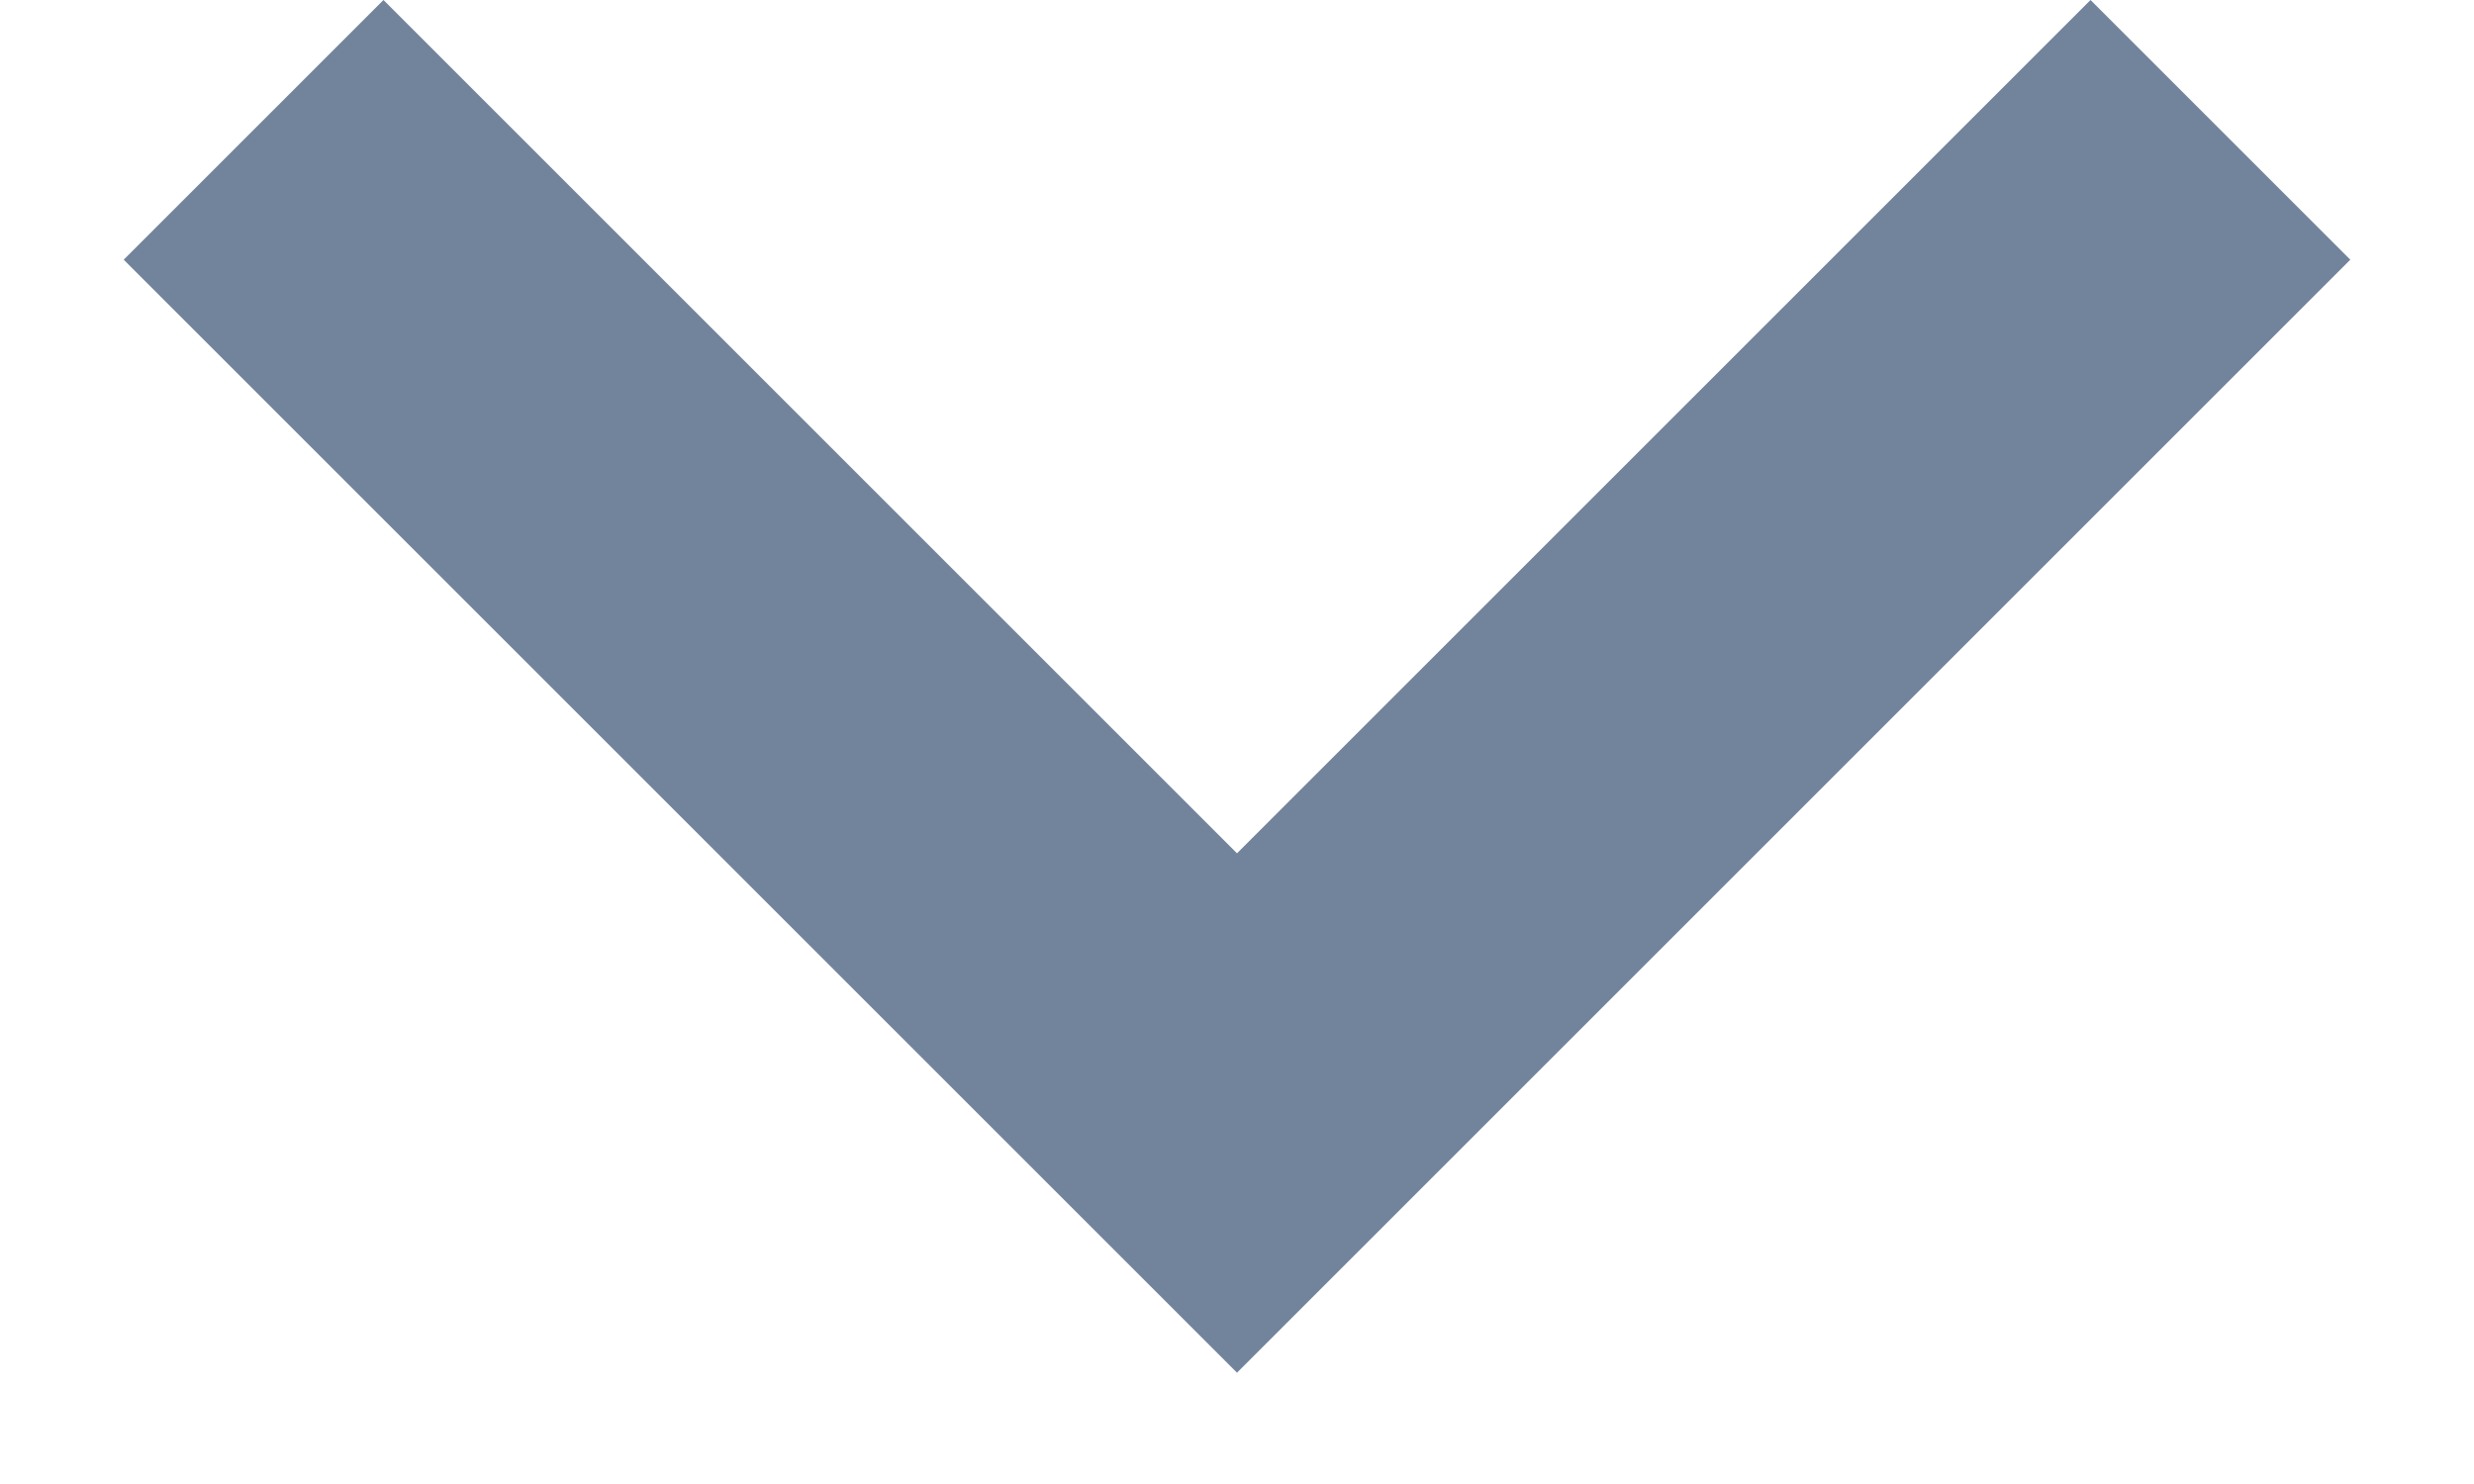
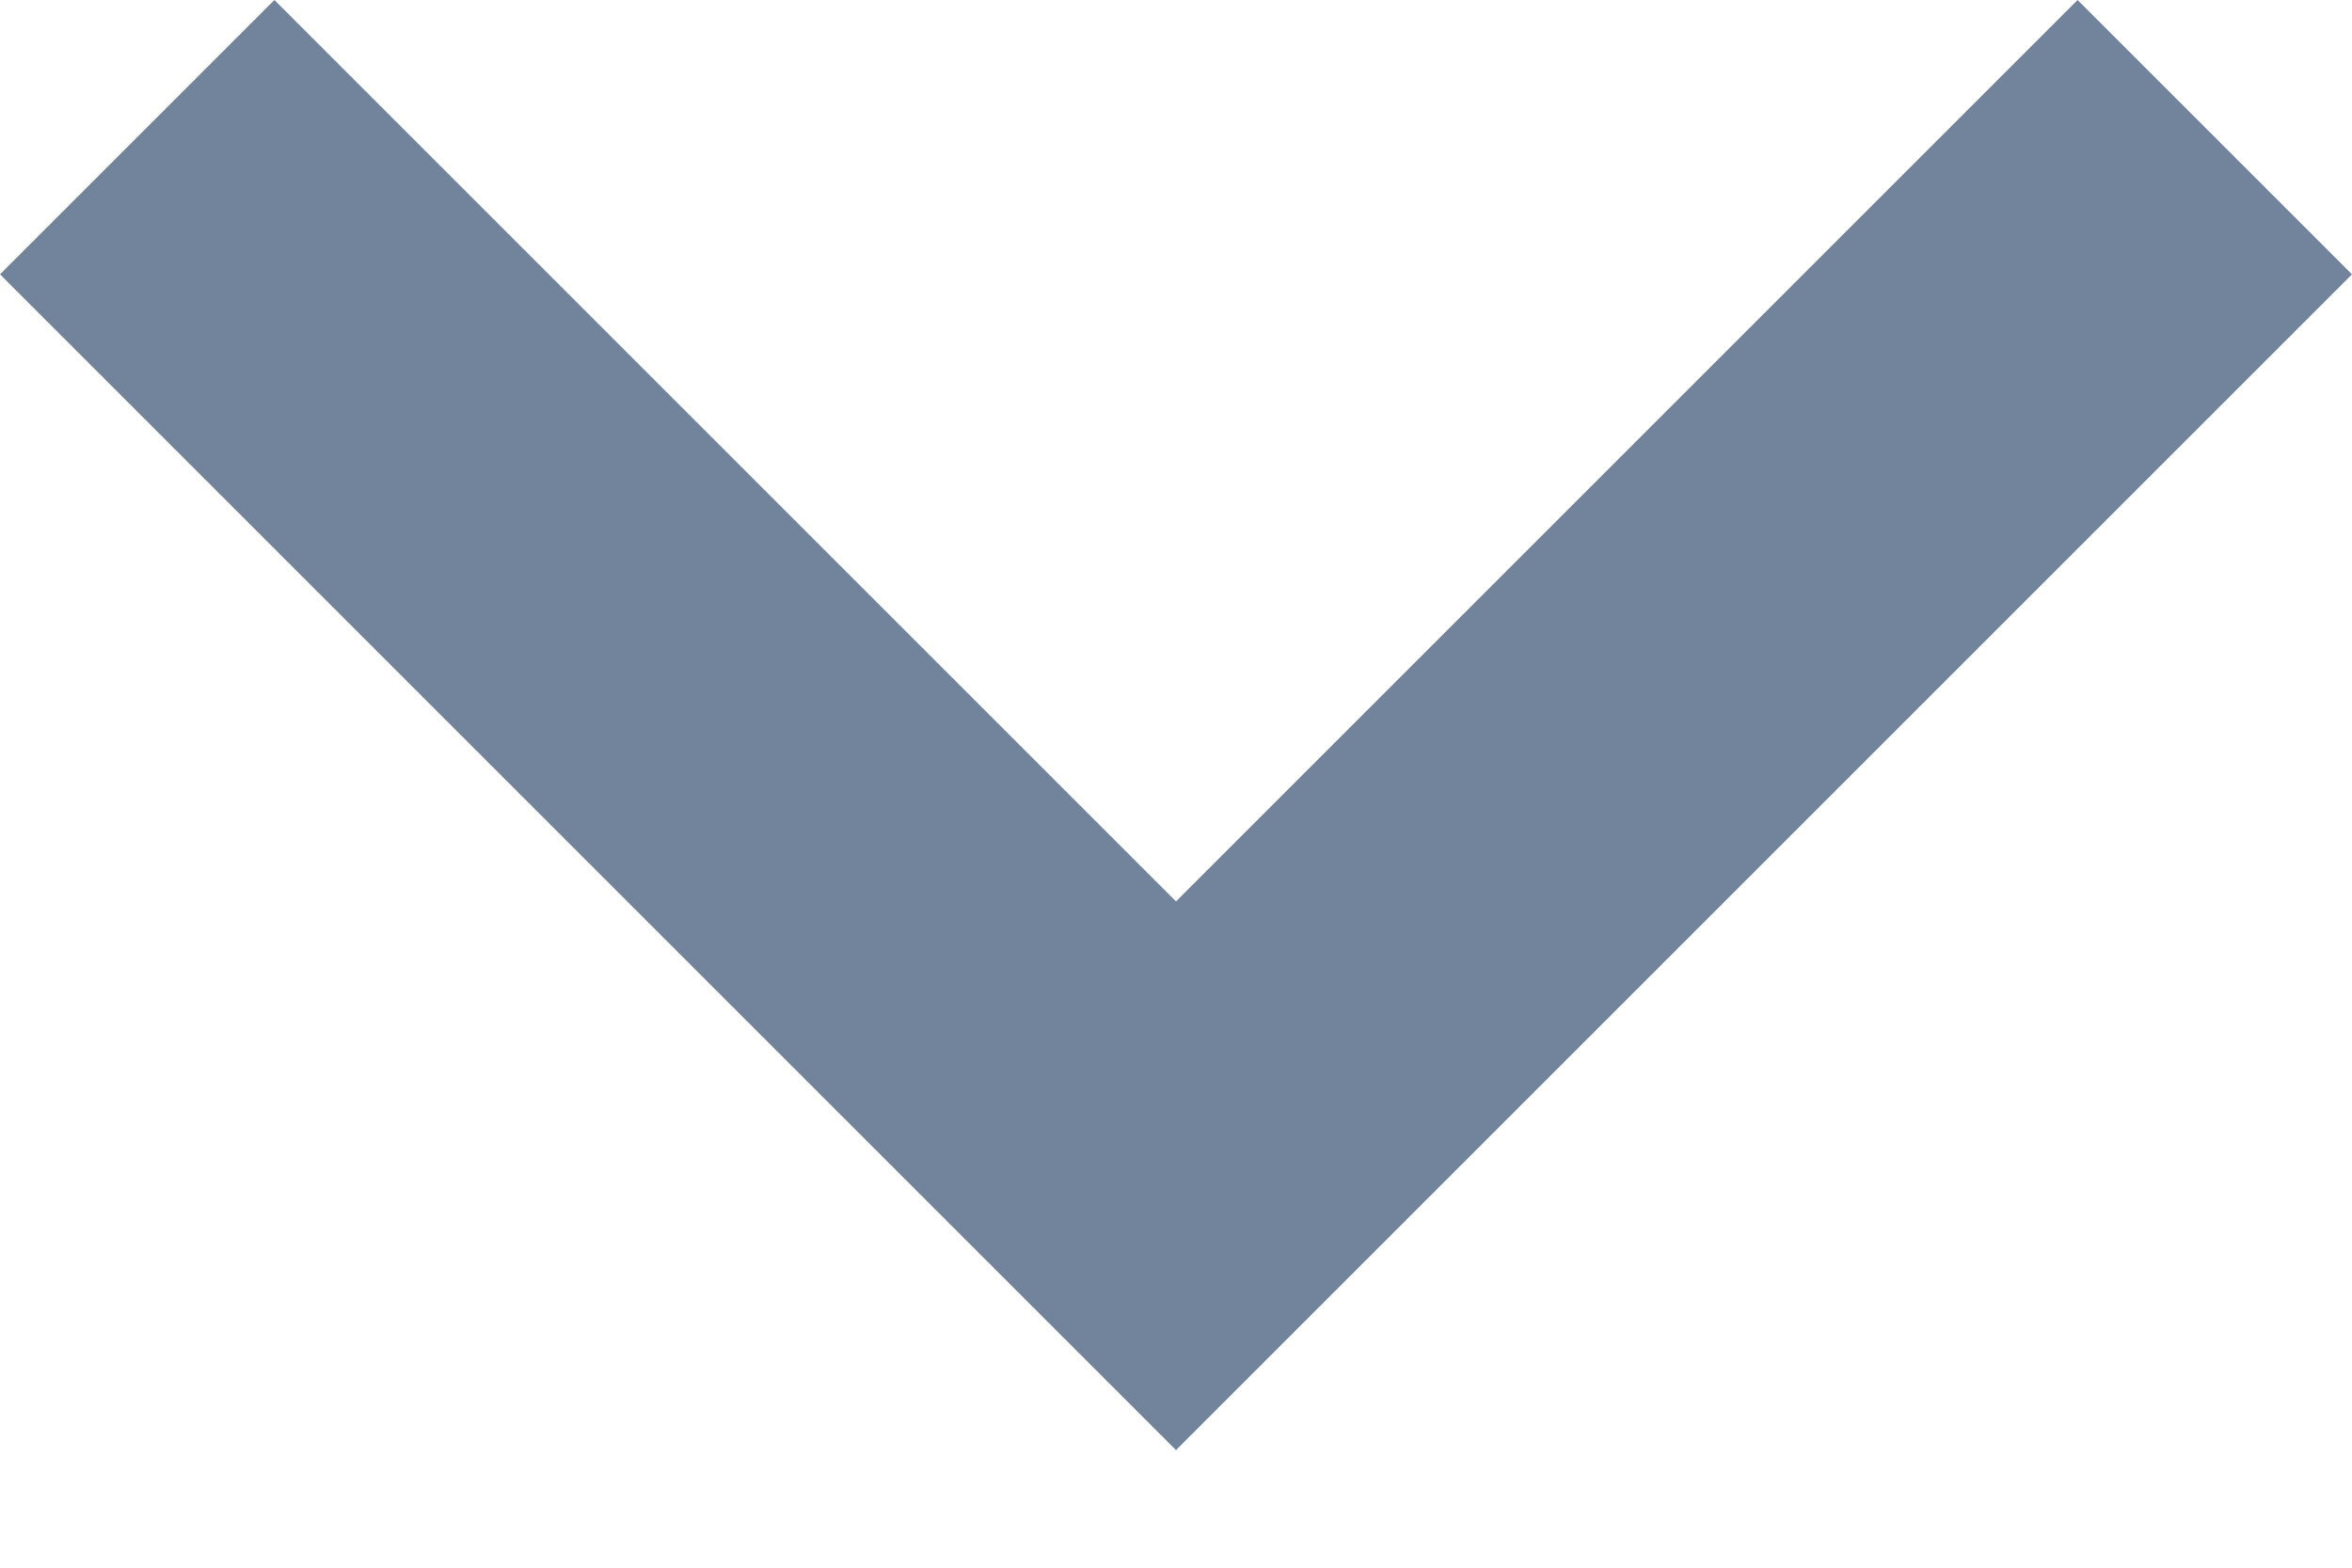
- <svg xmlns="http://www.w3.org/2000/svg" width="10" height="6" viewBox="0 0 10 6" fill="none">
-   <path fill-rule="evenodd" clip-rule="evenodd" d="M9.5 1.05L8.45 -4.5897e-08L5 3.45L1.55 -3.47506e-07L0.5 1.05L5 5.55L9.5 1.05Z" fill="#72839C" />
+ <svg xmlns="http://www.w3.org/2000/svg" width="12" height="8" viewBox="0 0 12 8" fill="none">
+   <path fill-rule="evenodd" clip-rule="evenodd" d="M12 1.4L10.6 -6.11959e-08L6 4.6L1.4 -4.63341e-07L-6.11959e-08 1.4L6 7.4L12 1.4Z" fill="#72839C" />
</svg>
